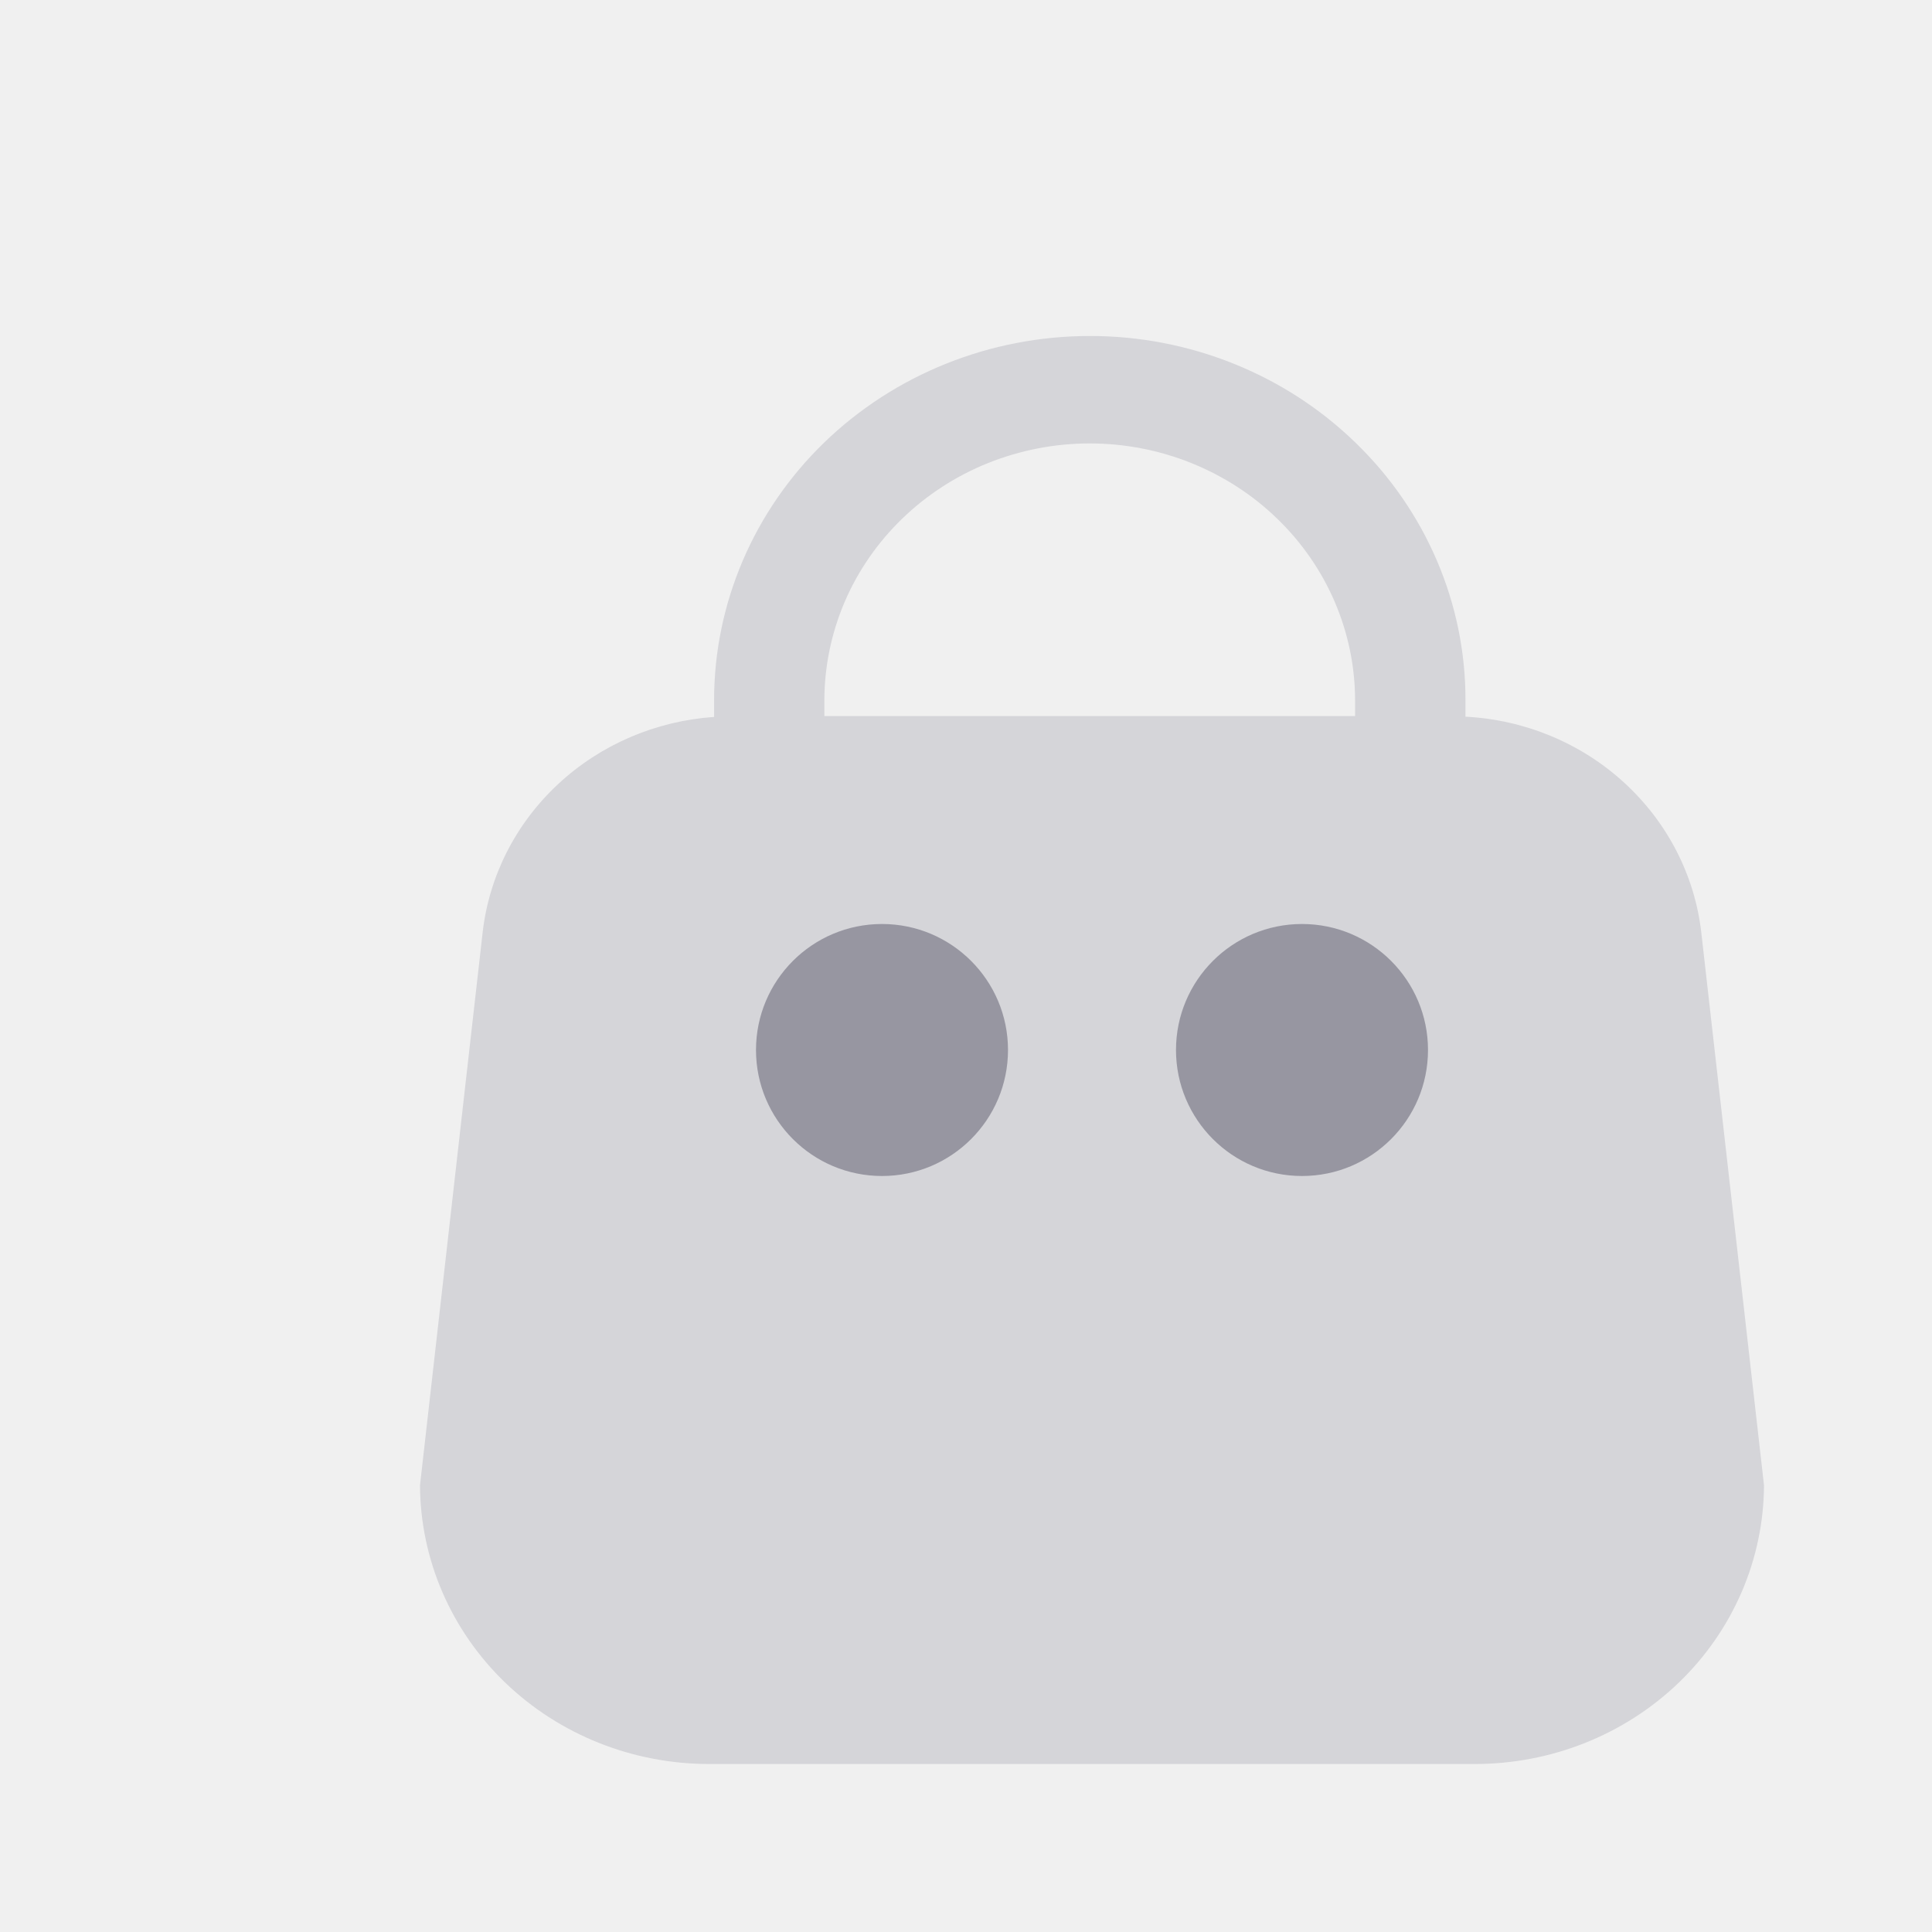
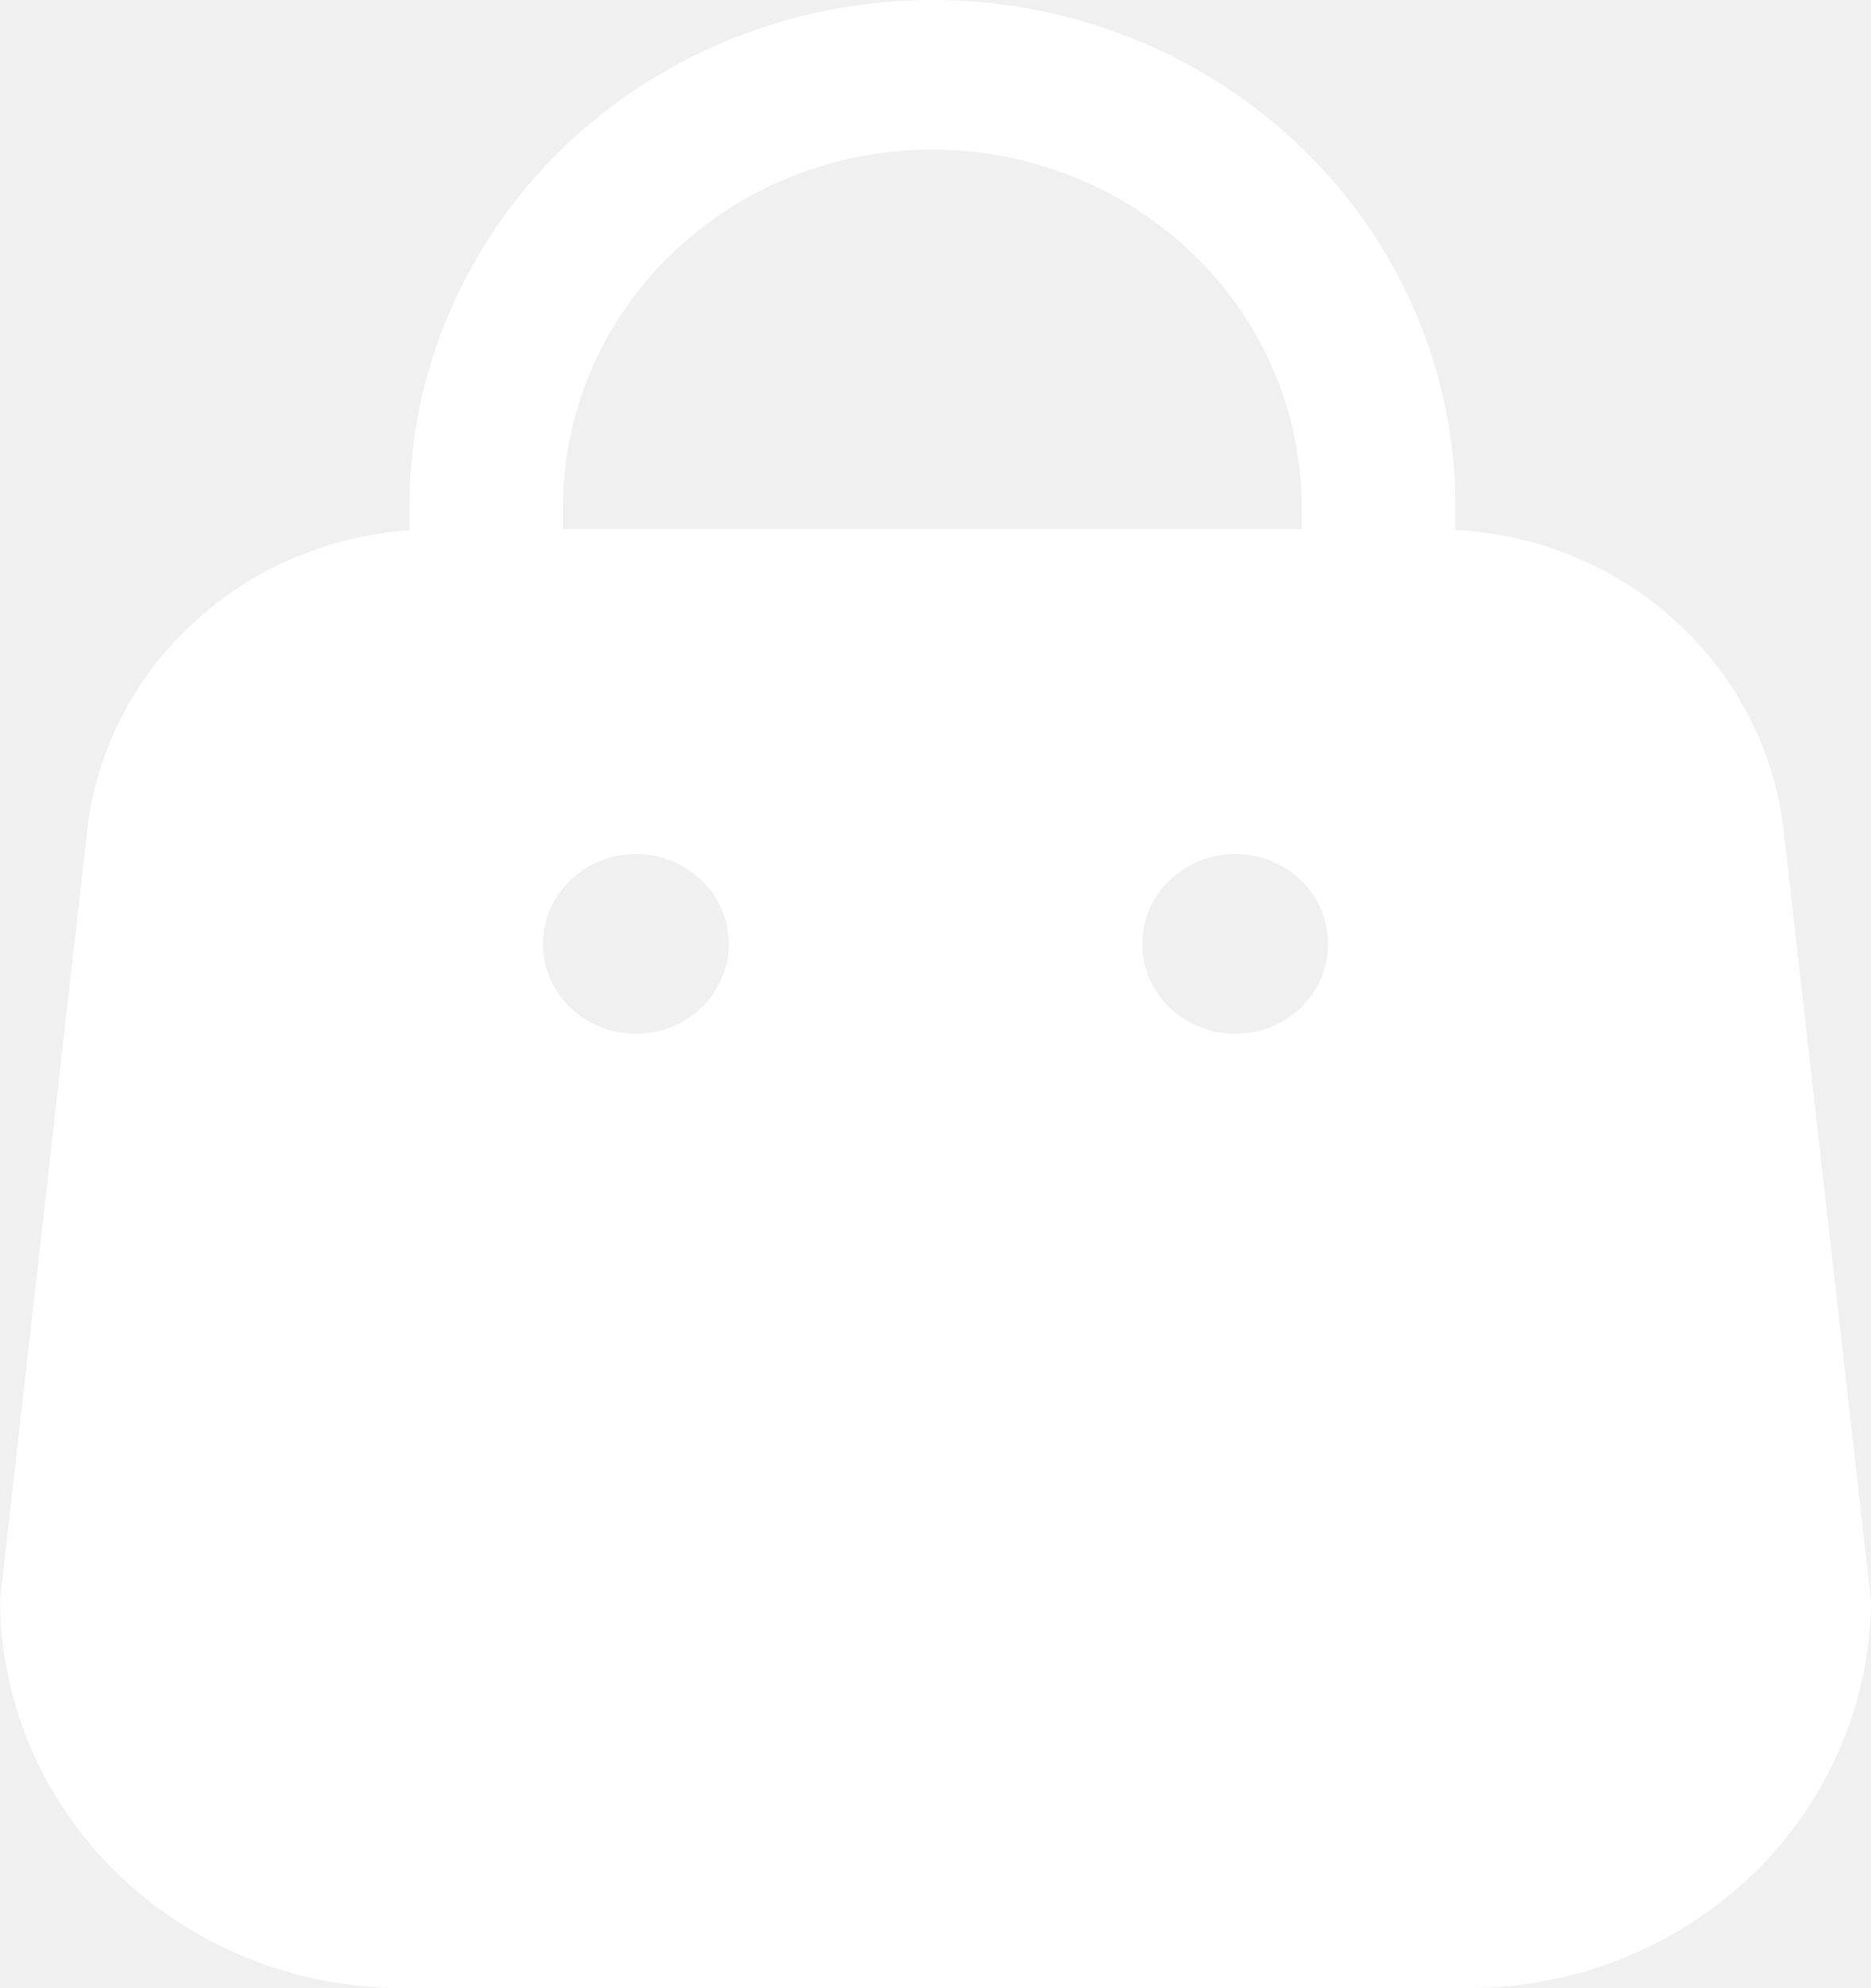
- <svg xmlns="http://www.w3.org/2000/svg" width="23" height="23" viewBox="0 0 23 23" fill="none">
-   <path d="M20.253 11.097C20.174 10.417 19.848 9.786 19.334 9.316C18.821 8.846 18.151 8.568 17.446 8.532V8.332C17.447 7.763 17.331 7.199 17.106 6.674C16.881 6.148 16.552 5.671 16.136 5.269C15.721 4.866 15.228 4.547 14.685 4.329C14.142 4.111 13.56 3.999 12.973 4C11.787 4 10.65 4.457 9.811 5.269C8.973 6.082 8.502 7.184 8.501 8.333V8.535C7.805 8.583 7.148 8.865 6.645 9.334C6.141 9.802 5.823 10.427 5.746 11.098L5 17.682C5.004 18.565 5.369 19.41 6.015 20.032C6.662 20.654 7.537 21.002 8.448 21H17.552C18.463 21.002 19.338 20.654 19.985 20.032C20.631 19.41 20.996 18.565 21 17.682L20.253 11.097ZM9.814 8.34C9.814 7.938 9.896 7.54 10.054 7.169C10.213 6.797 10.446 6.46 10.739 6.176C11.032 5.892 11.38 5.666 11.764 5.512C12.147 5.359 12.557 5.279 12.972 5.279C13.387 5.279 13.798 5.358 14.181 5.512C14.564 5.666 14.913 5.891 15.206 6.176C15.5 6.46 15.732 6.797 15.891 7.168C16.05 7.54 16.132 7.938 16.132 8.34V8.525H9.814V8.34ZM10.437 12.84C10.333 12.84 10.23 12.821 10.134 12.782C10.037 12.743 9.95 12.687 9.876 12.615C9.802 12.544 9.744 12.459 9.704 12.366C9.664 12.273 9.644 12.173 9.644 12.072C9.644 11.971 9.664 11.871 9.704 11.777C9.744 11.684 9.802 11.599 9.876 11.528C9.95 11.457 10.037 11.4 10.134 11.361C10.23 11.323 10.333 11.303 10.437 11.303C10.542 11.303 10.645 11.322 10.742 11.361C10.838 11.4 10.926 11.456 11 11.527C11.074 11.599 11.132 11.684 11.172 11.777C11.213 11.87 11.233 11.971 11.233 12.072C11.233 12.173 11.213 12.273 11.172 12.366C11.132 12.46 11.074 12.544 11 12.616C10.926 12.687 10.838 12.744 10.742 12.782C10.645 12.821 10.542 12.841 10.437 12.84ZM15.564 12.84C15.46 12.841 15.357 12.821 15.26 12.782C15.164 12.744 15.076 12.687 15.002 12.616C14.928 12.544 14.87 12.46 14.829 12.366C14.789 12.273 14.769 12.173 14.769 12.072C14.769 11.971 14.789 11.87 14.829 11.777C14.87 11.684 14.928 11.599 15.002 11.527C15.076 11.456 15.164 11.4 15.26 11.361C15.357 11.322 15.46 11.303 15.564 11.303C15.669 11.303 15.772 11.323 15.868 11.361C15.964 11.4 16.052 11.457 16.126 11.528C16.199 11.599 16.258 11.684 16.298 11.777C16.337 11.871 16.358 11.971 16.358 12.072C16.358 12.173 16.337 12.273 16.298 12.366C16.258 12.459 16.199 12.544 16.126 12.615C16.052 12.687 15.964 12.743 15.868 12.782C15.772 12.821 15.669 12.84 15.564 12.84Z" fill="#D5D5D9" />
-   <circle cx="10.5" cy="12.5" r="1.5" fill="#9796A1" />
-   <circle cx="15.5" cy="12.5" r="1.5" fill="#9796A1" />
+ <svg xmlns="http://www.w3.org/2000/svg" width="16" height="17" viewBox="0 0 16 17" fill="none">
+   <path d="M15.253 7.097C15.174 6.417 14.848 5.785 14.335 5.316C13.821 4.846 13.152 4.568 12.446 4.532V4.332C12.447 3.763 12.331 3.199 12.106 2.674C11.882 2.148 11.552 1.671 11.136 1.269C10.721 0.866 10.228 0.547 9.685 0.329C9.142 0.111 8.56 -0.001 7.973 2.94969e-06C6.787 0 5.65 0.457 4.811 1.269C3.973 2.082 3.502 3.184 3.501 4.333V4.535C2.805 4.583 2.148 4.865 1.645 5.334C1.141 5.802 0.823 6.426 0.746 7.098L0 13.682C0.004 14.565 0.369 15.41 1.015 16.032C1.662 16.654 2.537 17.002 3.448 17H12.552C13.463 17.002 14.338 16.654 14.985 16.032C15.631 15.41 15.996 14.565 16 13.682L15.253 7.097ZM4.814 4.34C4.814 3.938 4.896 3.54 5.054 3.169C5.213 2.797 5.446 2.46 5.739 2.176C6.032 1.892 6.38 1.666 6.763 1.512C7.147 1.359 7.557 1.279 7.972 1.279C8.387 1.279 8.798 1.358 9.181 1.512C9.564 1.666 9.913 1.891 10.206 2.176C10.5 2.46 10.732 2.797 10.891 3.168C11.05 3.54 11.132 3.938 11.132 4.34V4.525H4.814V4.34ZM5.437 8.84C5.333 8.84 5.23 8.821 5.134 8.782C5.037 8.743 4.95 8.687 4.876 8.615C4.802 8.544 4.744 8.459 4.704 8.366C4.664 8.273 4.644 8.173 4.644 8.072C4.644 7.971 4.664 7.871 4.704 7.777C4.744 7.684 4.802 7.599 4.876 7.528C4.95 7.457 5.037 7.4 5.134 7.361C5.23 7.323 5.333 7.303 5.437 7.303C5.542 7.303 5.645 7.323 5.742 7.361C5.838 7.4 5.926 7.456 6 7.528C6.074 7.599 6.132 7.684 6.172 7.777C6.212 7.87 6.233 7.971 6.233 8.072C6.233 8.173 6.212 8.273 6.172 8.366C6.132 8.46 6.074 8.544 6 8.616C5.926 8.687 5.838 8.744 5.742 8.782C5.645 8.821 5.542 8.841 5.437 8.84ZM10.564 8.84C10.46 8.841 10.357 8.821 10.26 8.782C10.164 8.744 10.076 8.687 10.002 8.616C9.928 8.544 9.869 8.46 9.829 8.366C9.789 8.273 9.769 8.173 9.769 8.072C9.769 7.971 9.789 7.87 9.829 7.777C9.869 7.684 9.928 7.599 10.002 7.528C10.076 7.456 10.164 7.4 10.26 7.361C10.357 7.323 10.46 7.303 10.564 7.303C10.669 7.303 10.772 7.323 10.868 7.361C10.964 7.4 11.052 7.457 11.126 7.528C11.199 7.599 11.258 7.684 11.298 7.777C11.337 7.871 11.358 7.971 11.358 8.072C11.358 8.173 11.337 8.273 11.298 8.366C11.258 8.459 11.199 8.544 11.126 8.615C11.052 8.687 10.964 8.743 10.868 8.782C10.772 8.821 10.669 8.84 10.564 8.84Z" fill="white" />
</svg>
